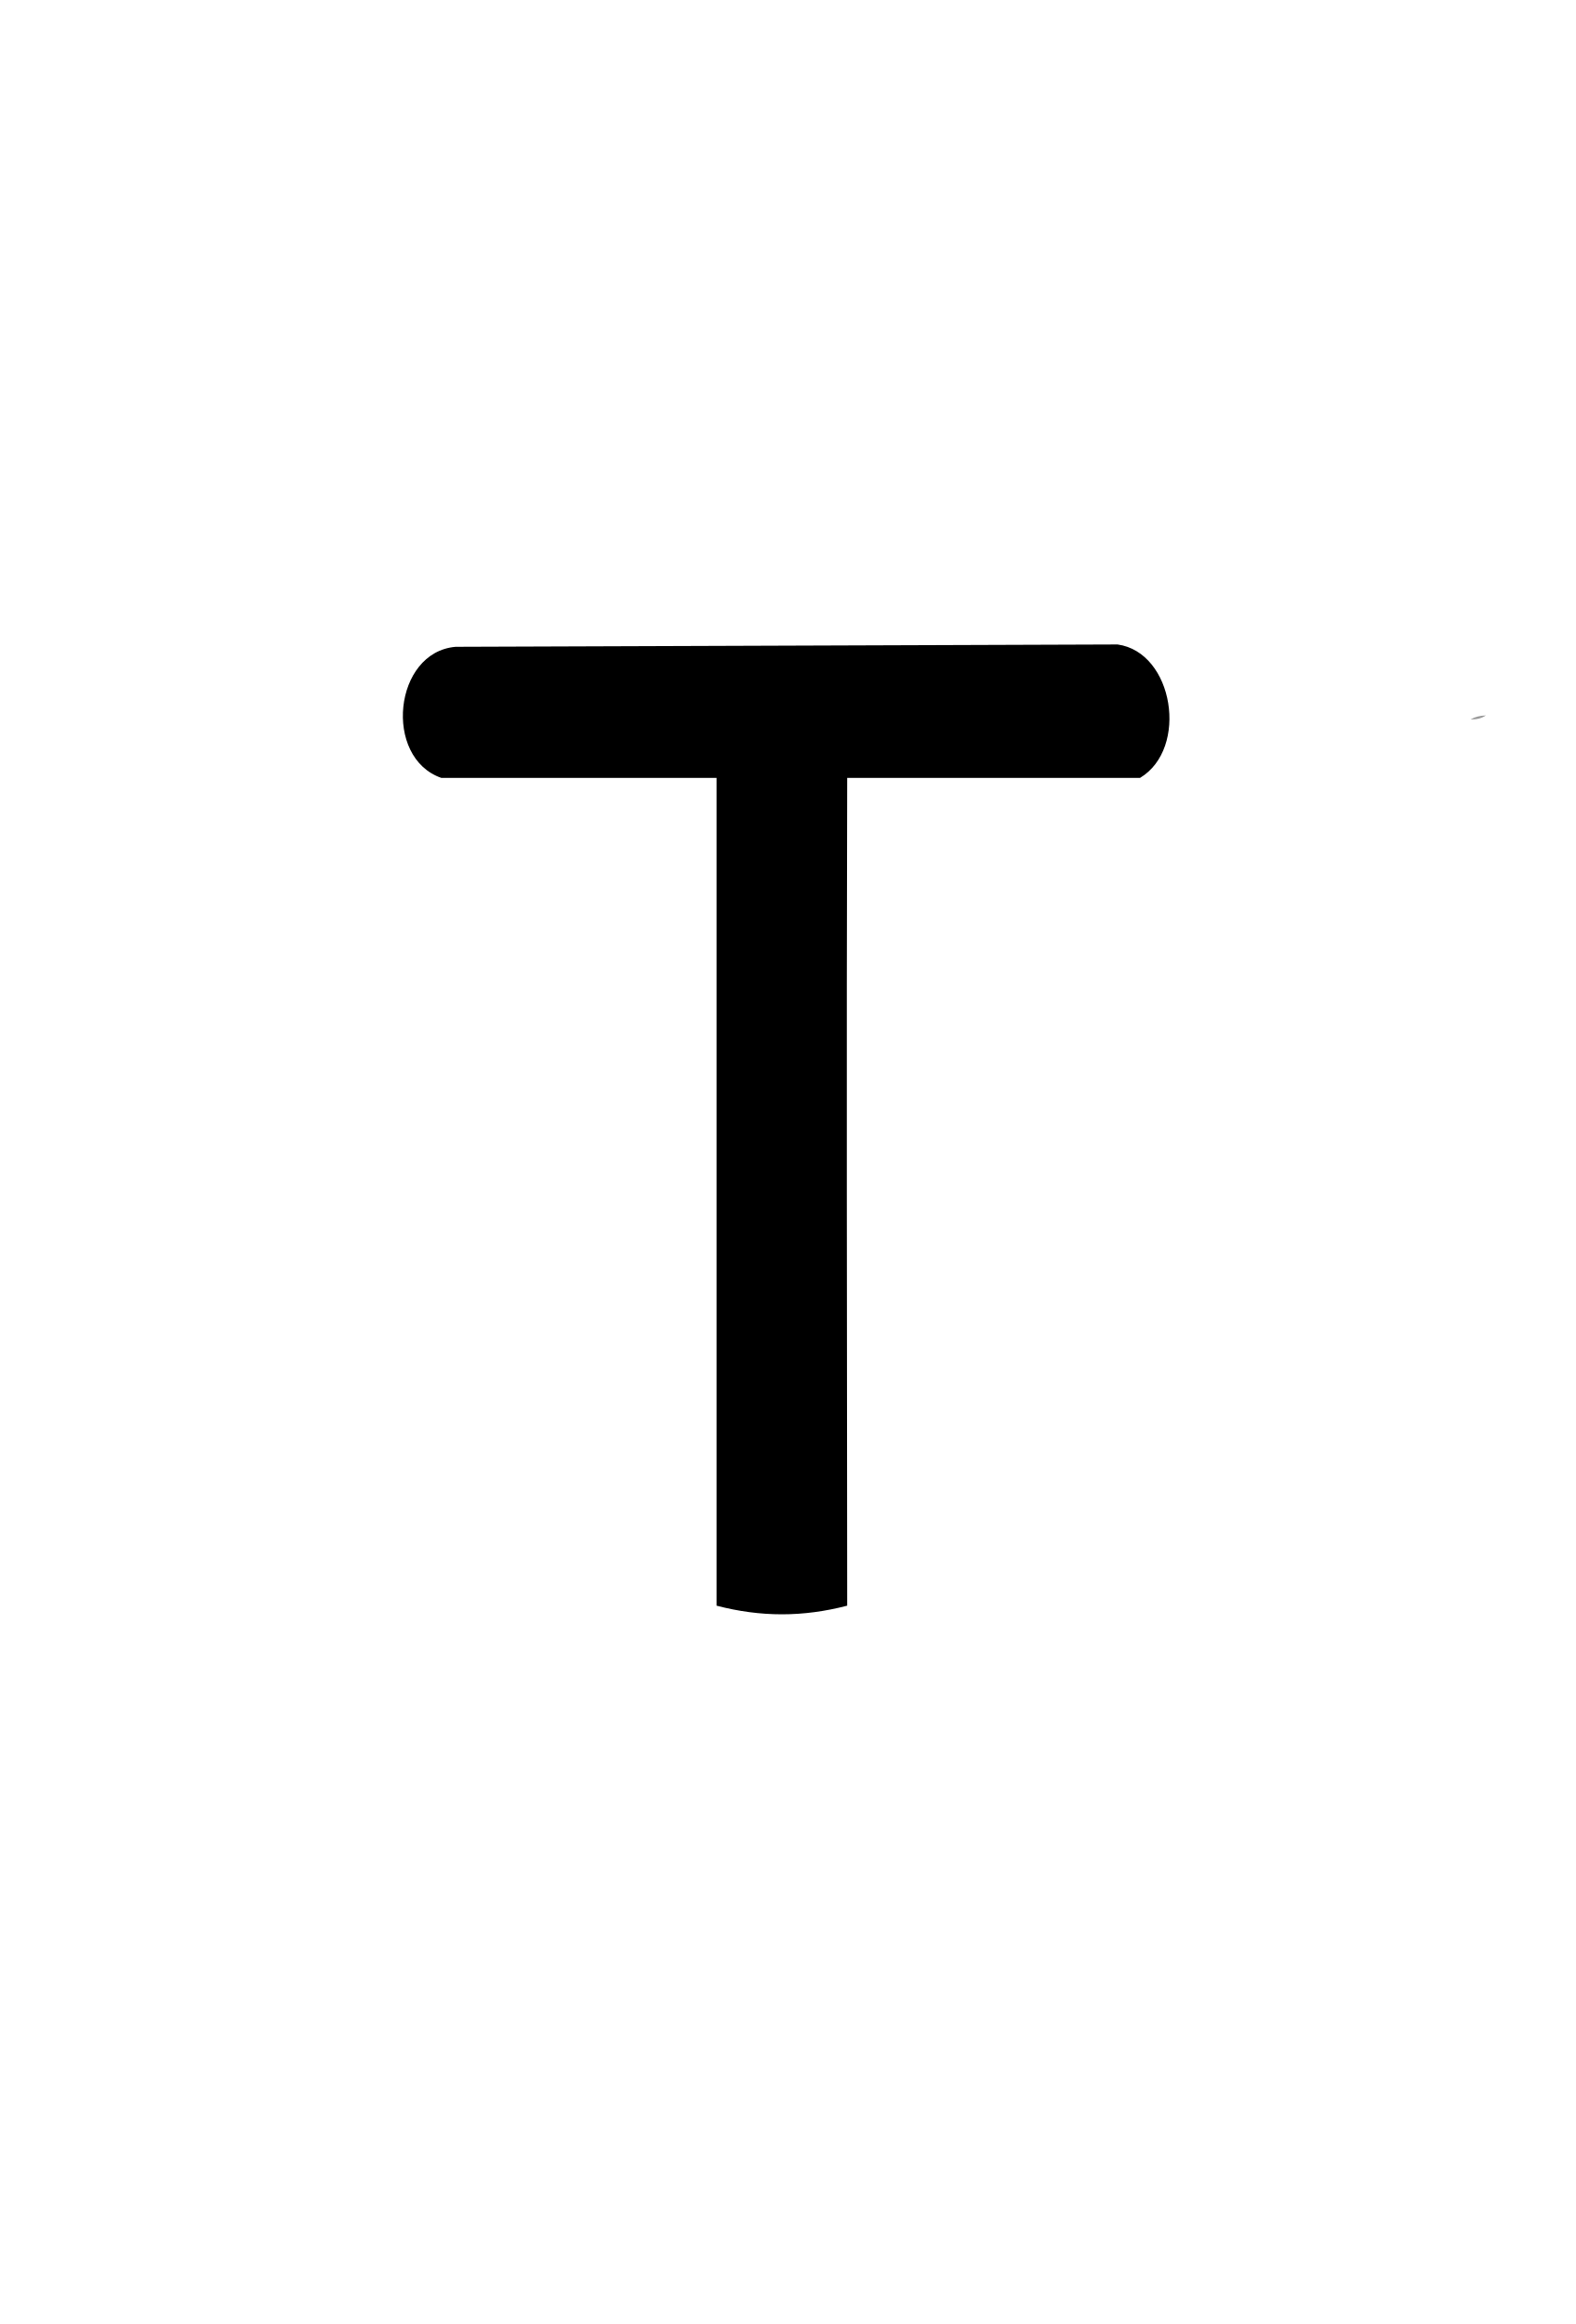
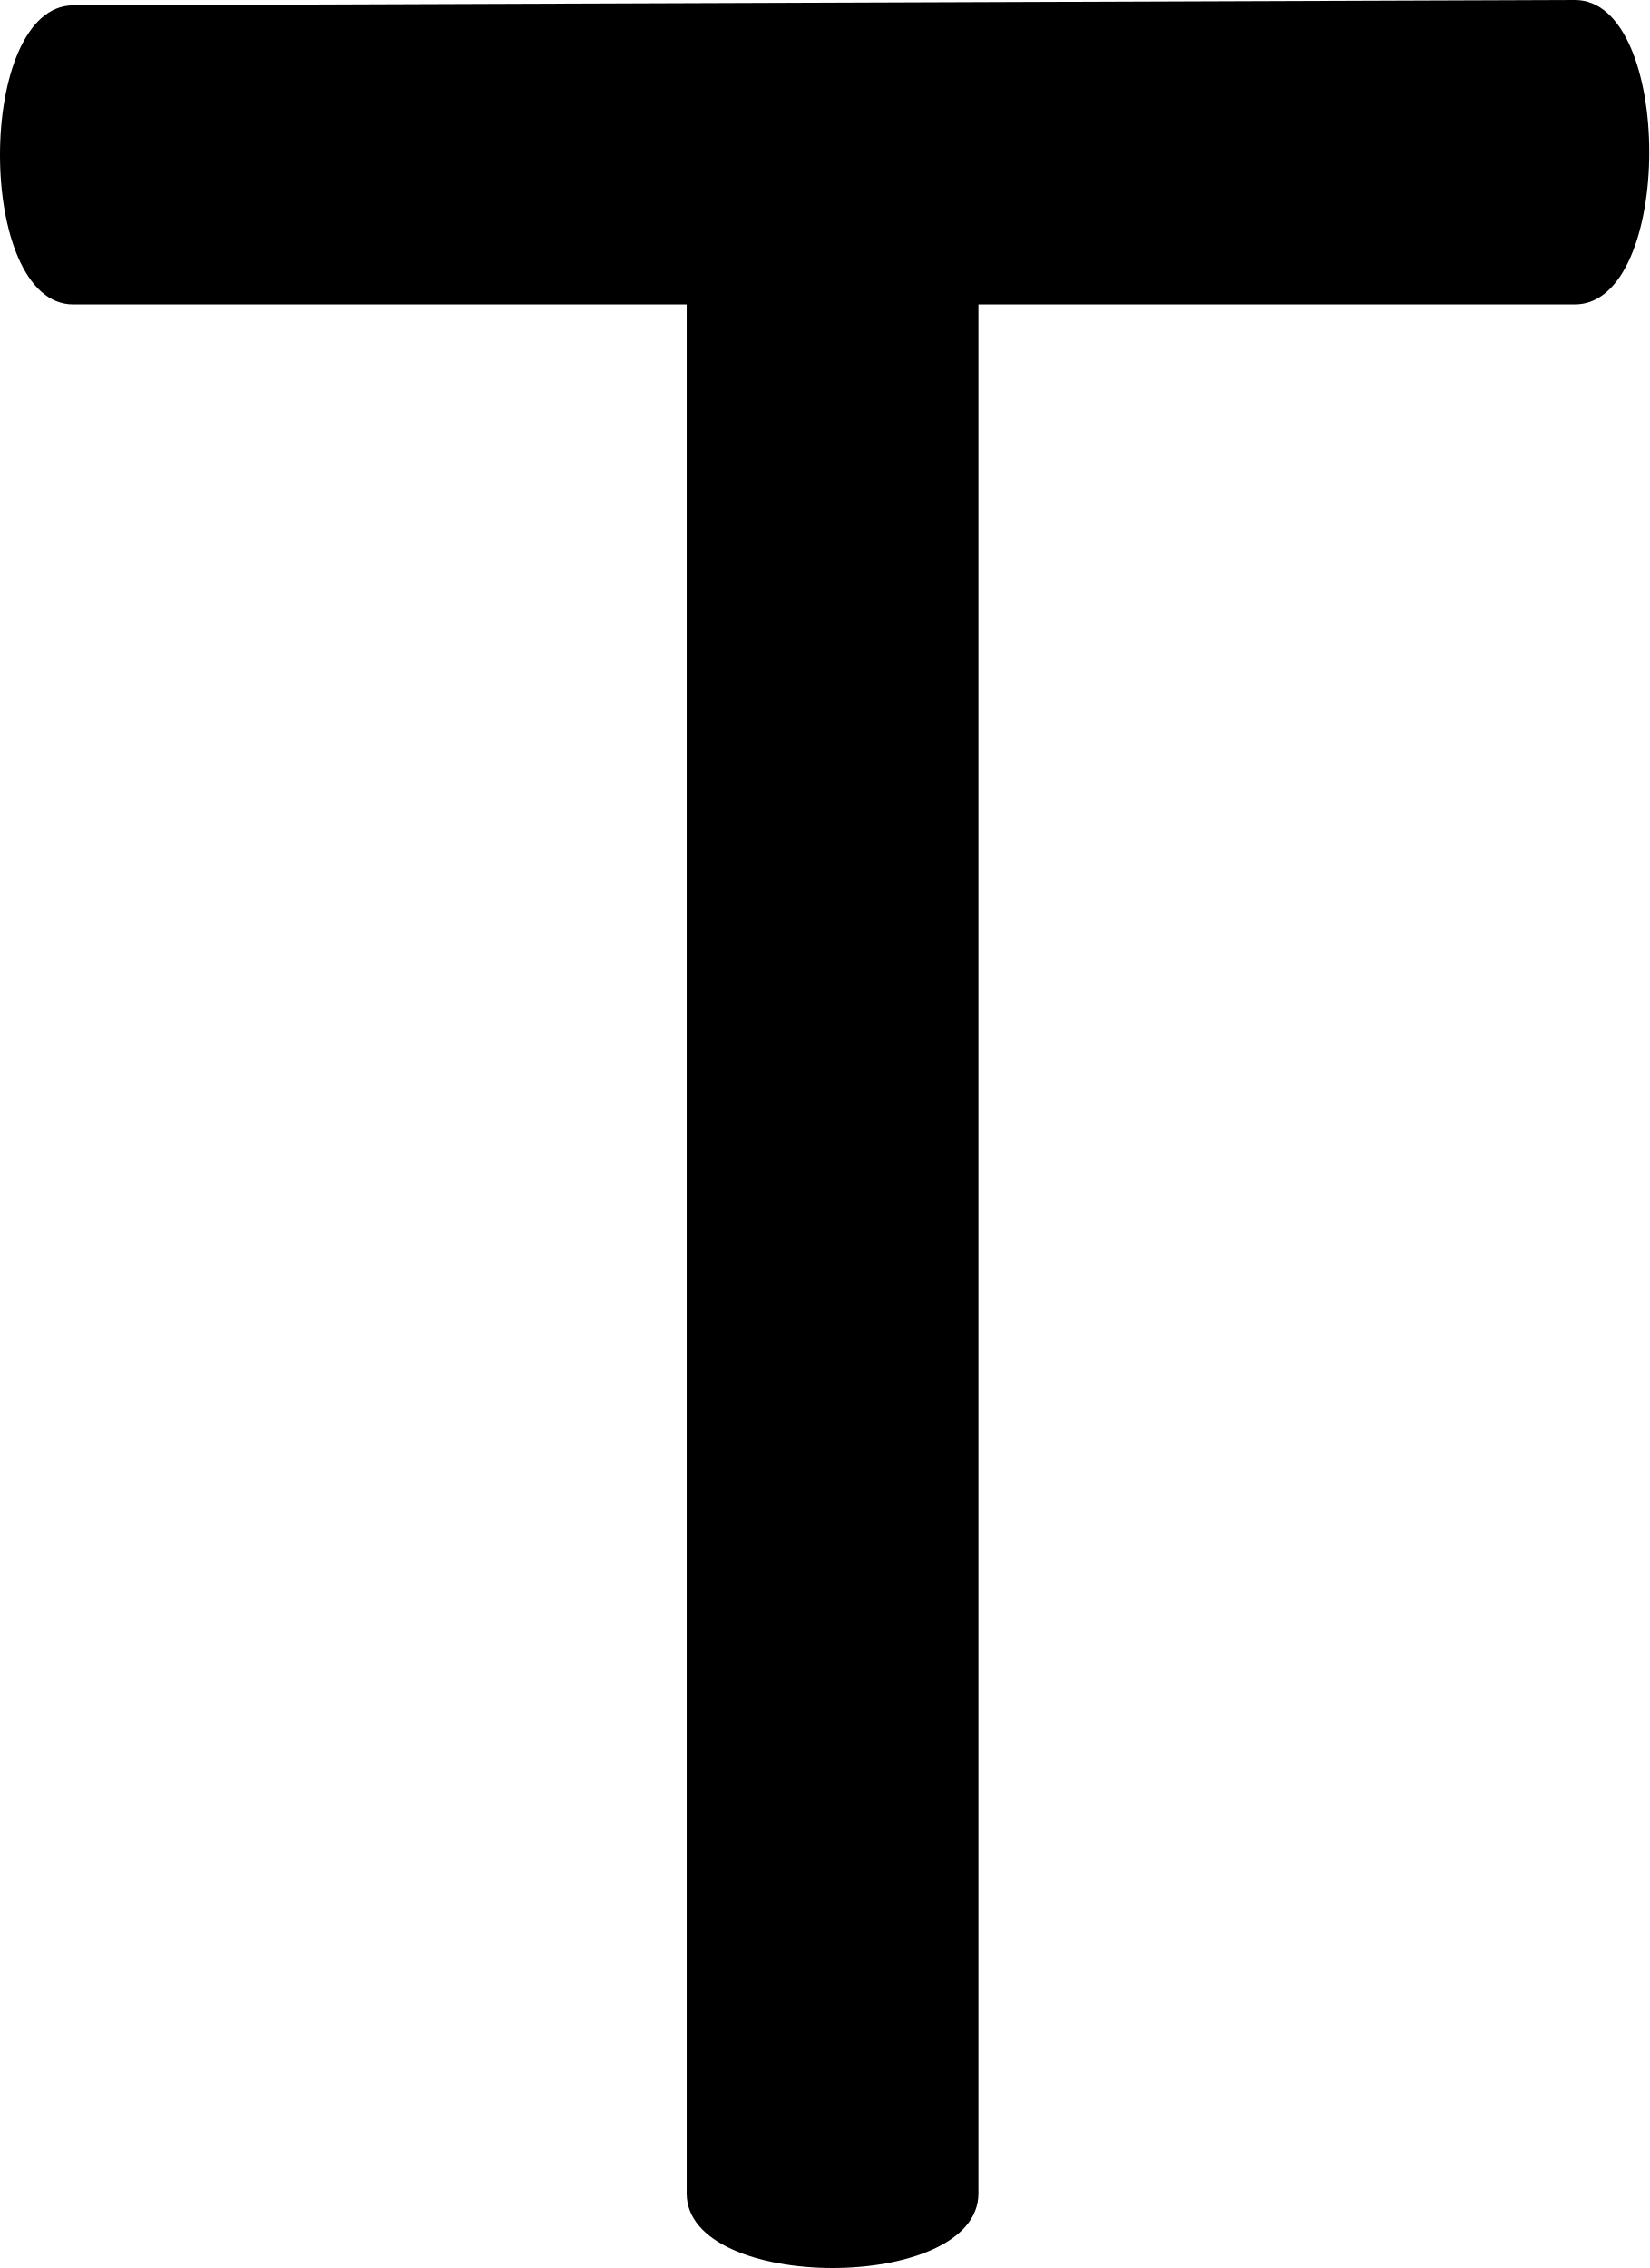
- <svg xmlns="http://www.w3.org/2000/svg" version="1.1" width="820px" height="1210px" style="shape-rendering:geometricPrecision; text-rendering:geometricPrecision; image-rendering:optimizeQuality; fill-rule:evenodd; clip-rule:evenodd" id="svg1481">
+ <svg xmlns="http://www.w3.org/2000/svg" version="1.1" width="400" height="550" style="clip-rule:evenodd;fill-rule:evenodd;image-rendering:optimizeQuality;shape-rendering:geometricPrecision;text-rendering:geometricPrecision" id="svg1481">
  <defs id="defs1485" />
-   <g id="g1463" transform="matrix(0.4892385,0,0,0.5154306,208.2495,212.1234)">
-     <path style="opacity:1" fill="#000000" d="m 763.441,239.453 c 59.715,7.895 75.892,105.069 23.922,134.751 H 475.749 c -0.834,277.999 -0.168,558.194 0,836.194 -47.02,11.641 -91.988,11.641 -139,0 V 374.205 H 43.836 C -18.096,353.728 -6.894,247.17 59.104,241.822 Z" id="path1461" />
+   <g id="g1463" transform="matrix(0.4892385,0,0,0.5154306,-4.691979,-123.4215)">
+     <path style="opacity:1;stroke-width:1.052" fill="#000000" d="m 790.258,239.453 c 49.239,-0.167 49.239,143.226 0,143.226 h -295.62 v 888.784 c 0,46.745 -144.632,46.745 -144.632,0 V 382.68 H 45.871 c -48.374,0 -48.374,-140.545 0,-140.709 z" id="path1461" />
  </g>
-   <g id="g1475">
-     <path style="opacity:1" fill="#989898" d="M 773.5,372.5 C 771.162,374.04 768.495,374.706 765.5,374.5C 767.905,373.232 770.572,372.565 773.5,372.5 Z" id="path1473" />
+   <g id="g1475" transform="translate(-212.9415,-335.5449)">
+     <path style="opacity:1" fill="#989898" d="m 773.5,372.5 c -2.338,1.54 -5.005,2.206 -8,2 2.405,-1.268 5.072,-1.935 8,-2 z" id="path1473" />
  </g>
</svg>
